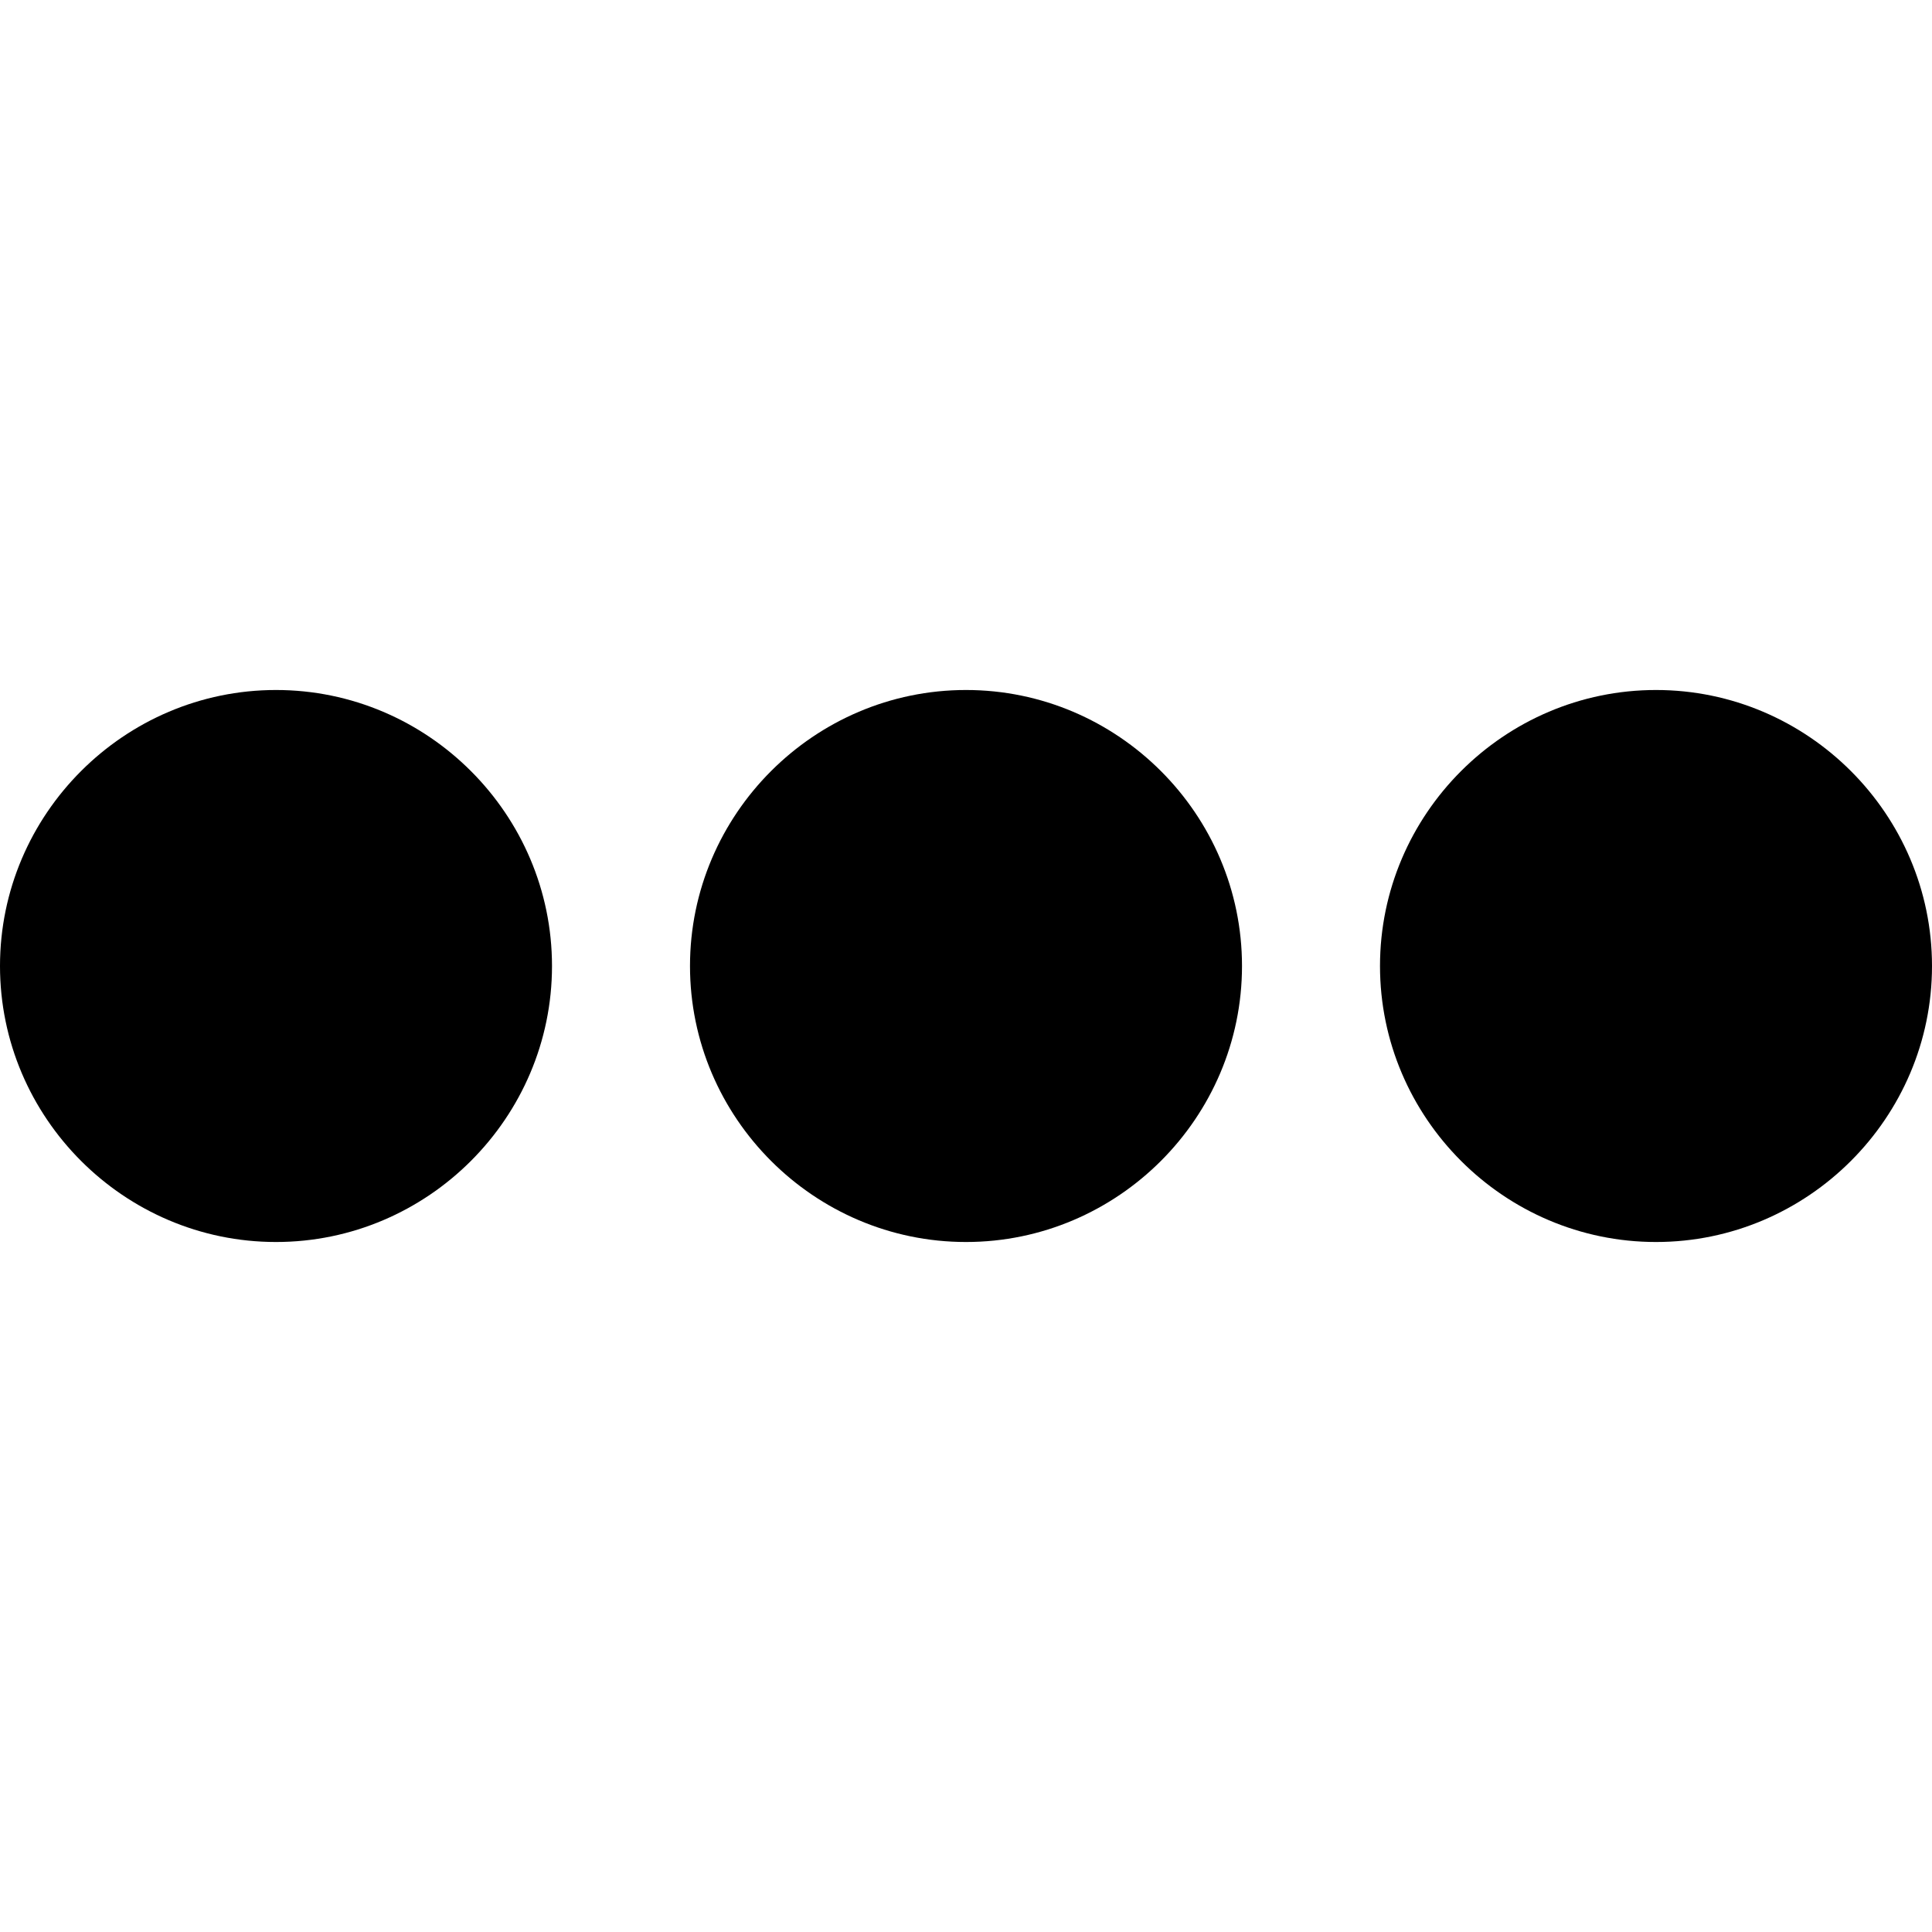
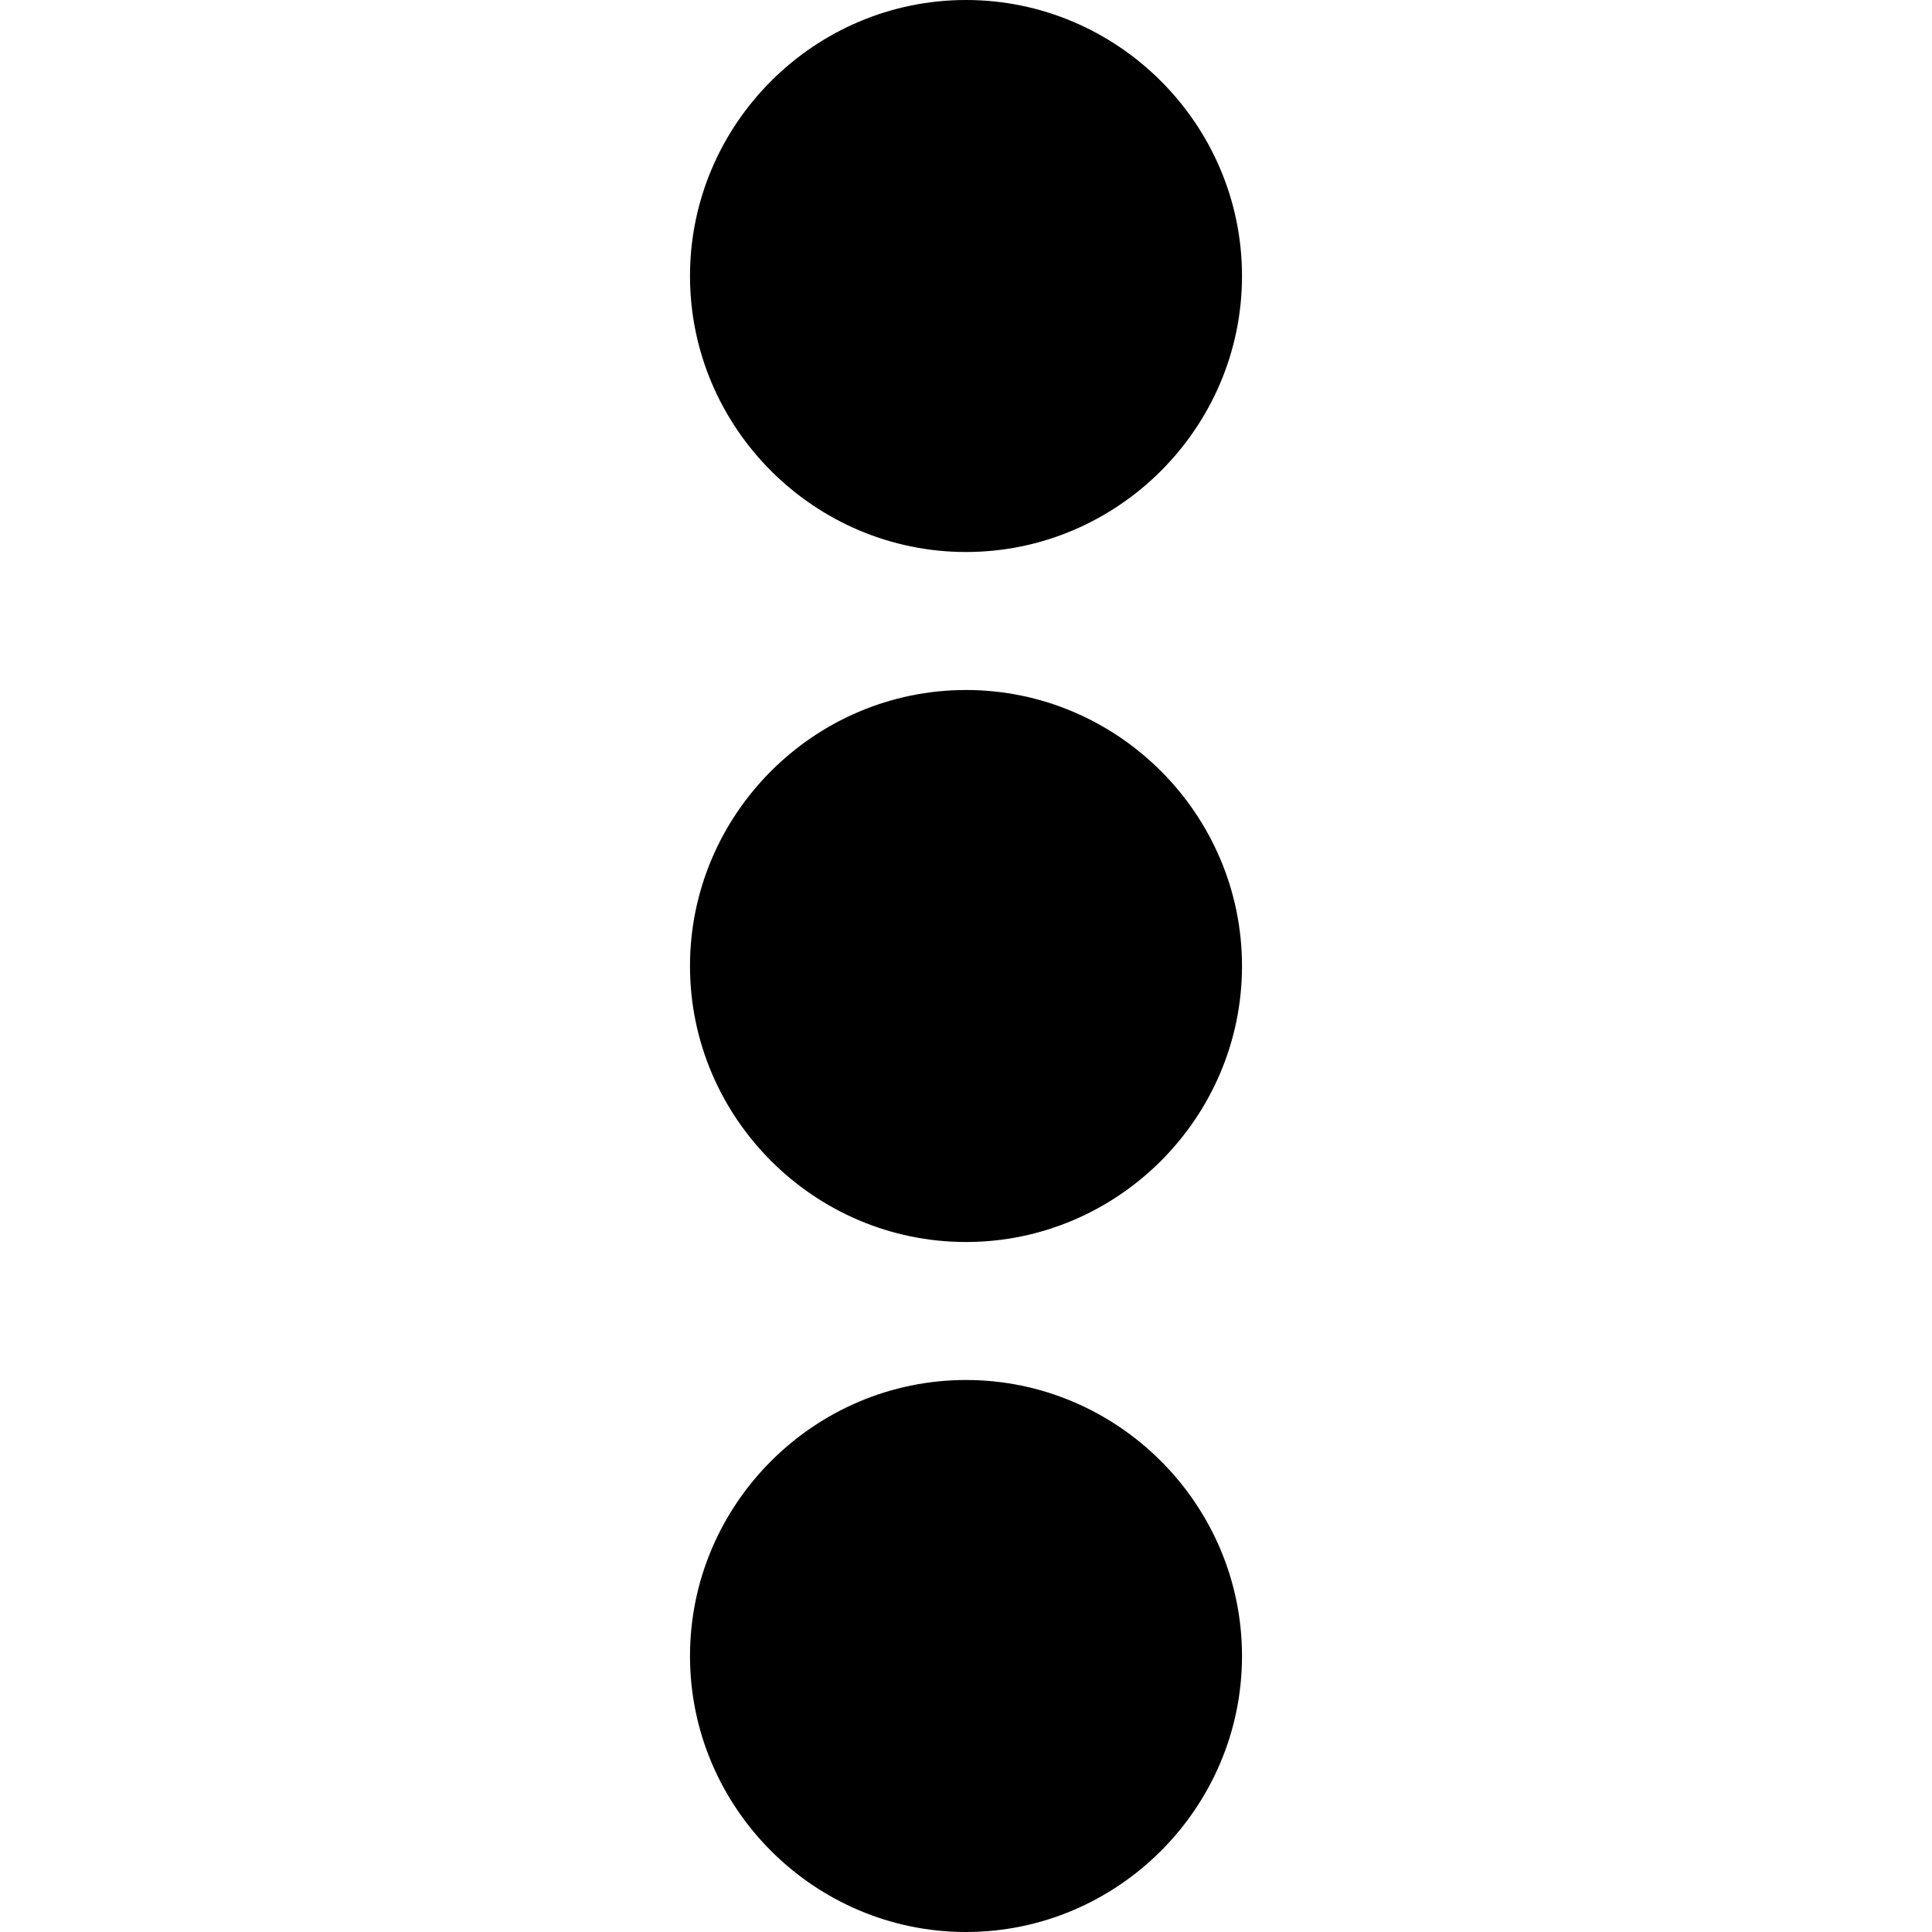
<svg xmlns="http://www.w3.org/2000/svg" width="28" height="28" viewBox="0 0 28 28">
-   <path d="M24 10c-2.2 0-4 1.8-4 4s1.8 4 4 4 4-1.8 4-4-1.8-4-4-4m-10 0c-2.2 0-4 1.8-4 4s1.8 4 4 4 4-1.8 4-4-1.8-4-4-4M4 10c-2.2 0-4 1.8-4 4s1.8 4 4 4 4-1.8 4-4-1.8-4-4-4" fill-rule="evenodd" />
+   <g fill-rule="evenodd">
+     <path d="M14 20c-2.2 0-4 1.8-4 4s1.8 4 4 4 4-1.8 4-4-1.8-4-4-4M14 10c-2.2 0-4 1.8-4 4s1.8 4 4 4 4-1.8 4-4-1.8-4-4-4M14 0c-2.2 0-4 1.8-4 4s1.8 4 4 4 4-1.8 4-4-1.8-4-4-4" />
+   </g>
</svg>
